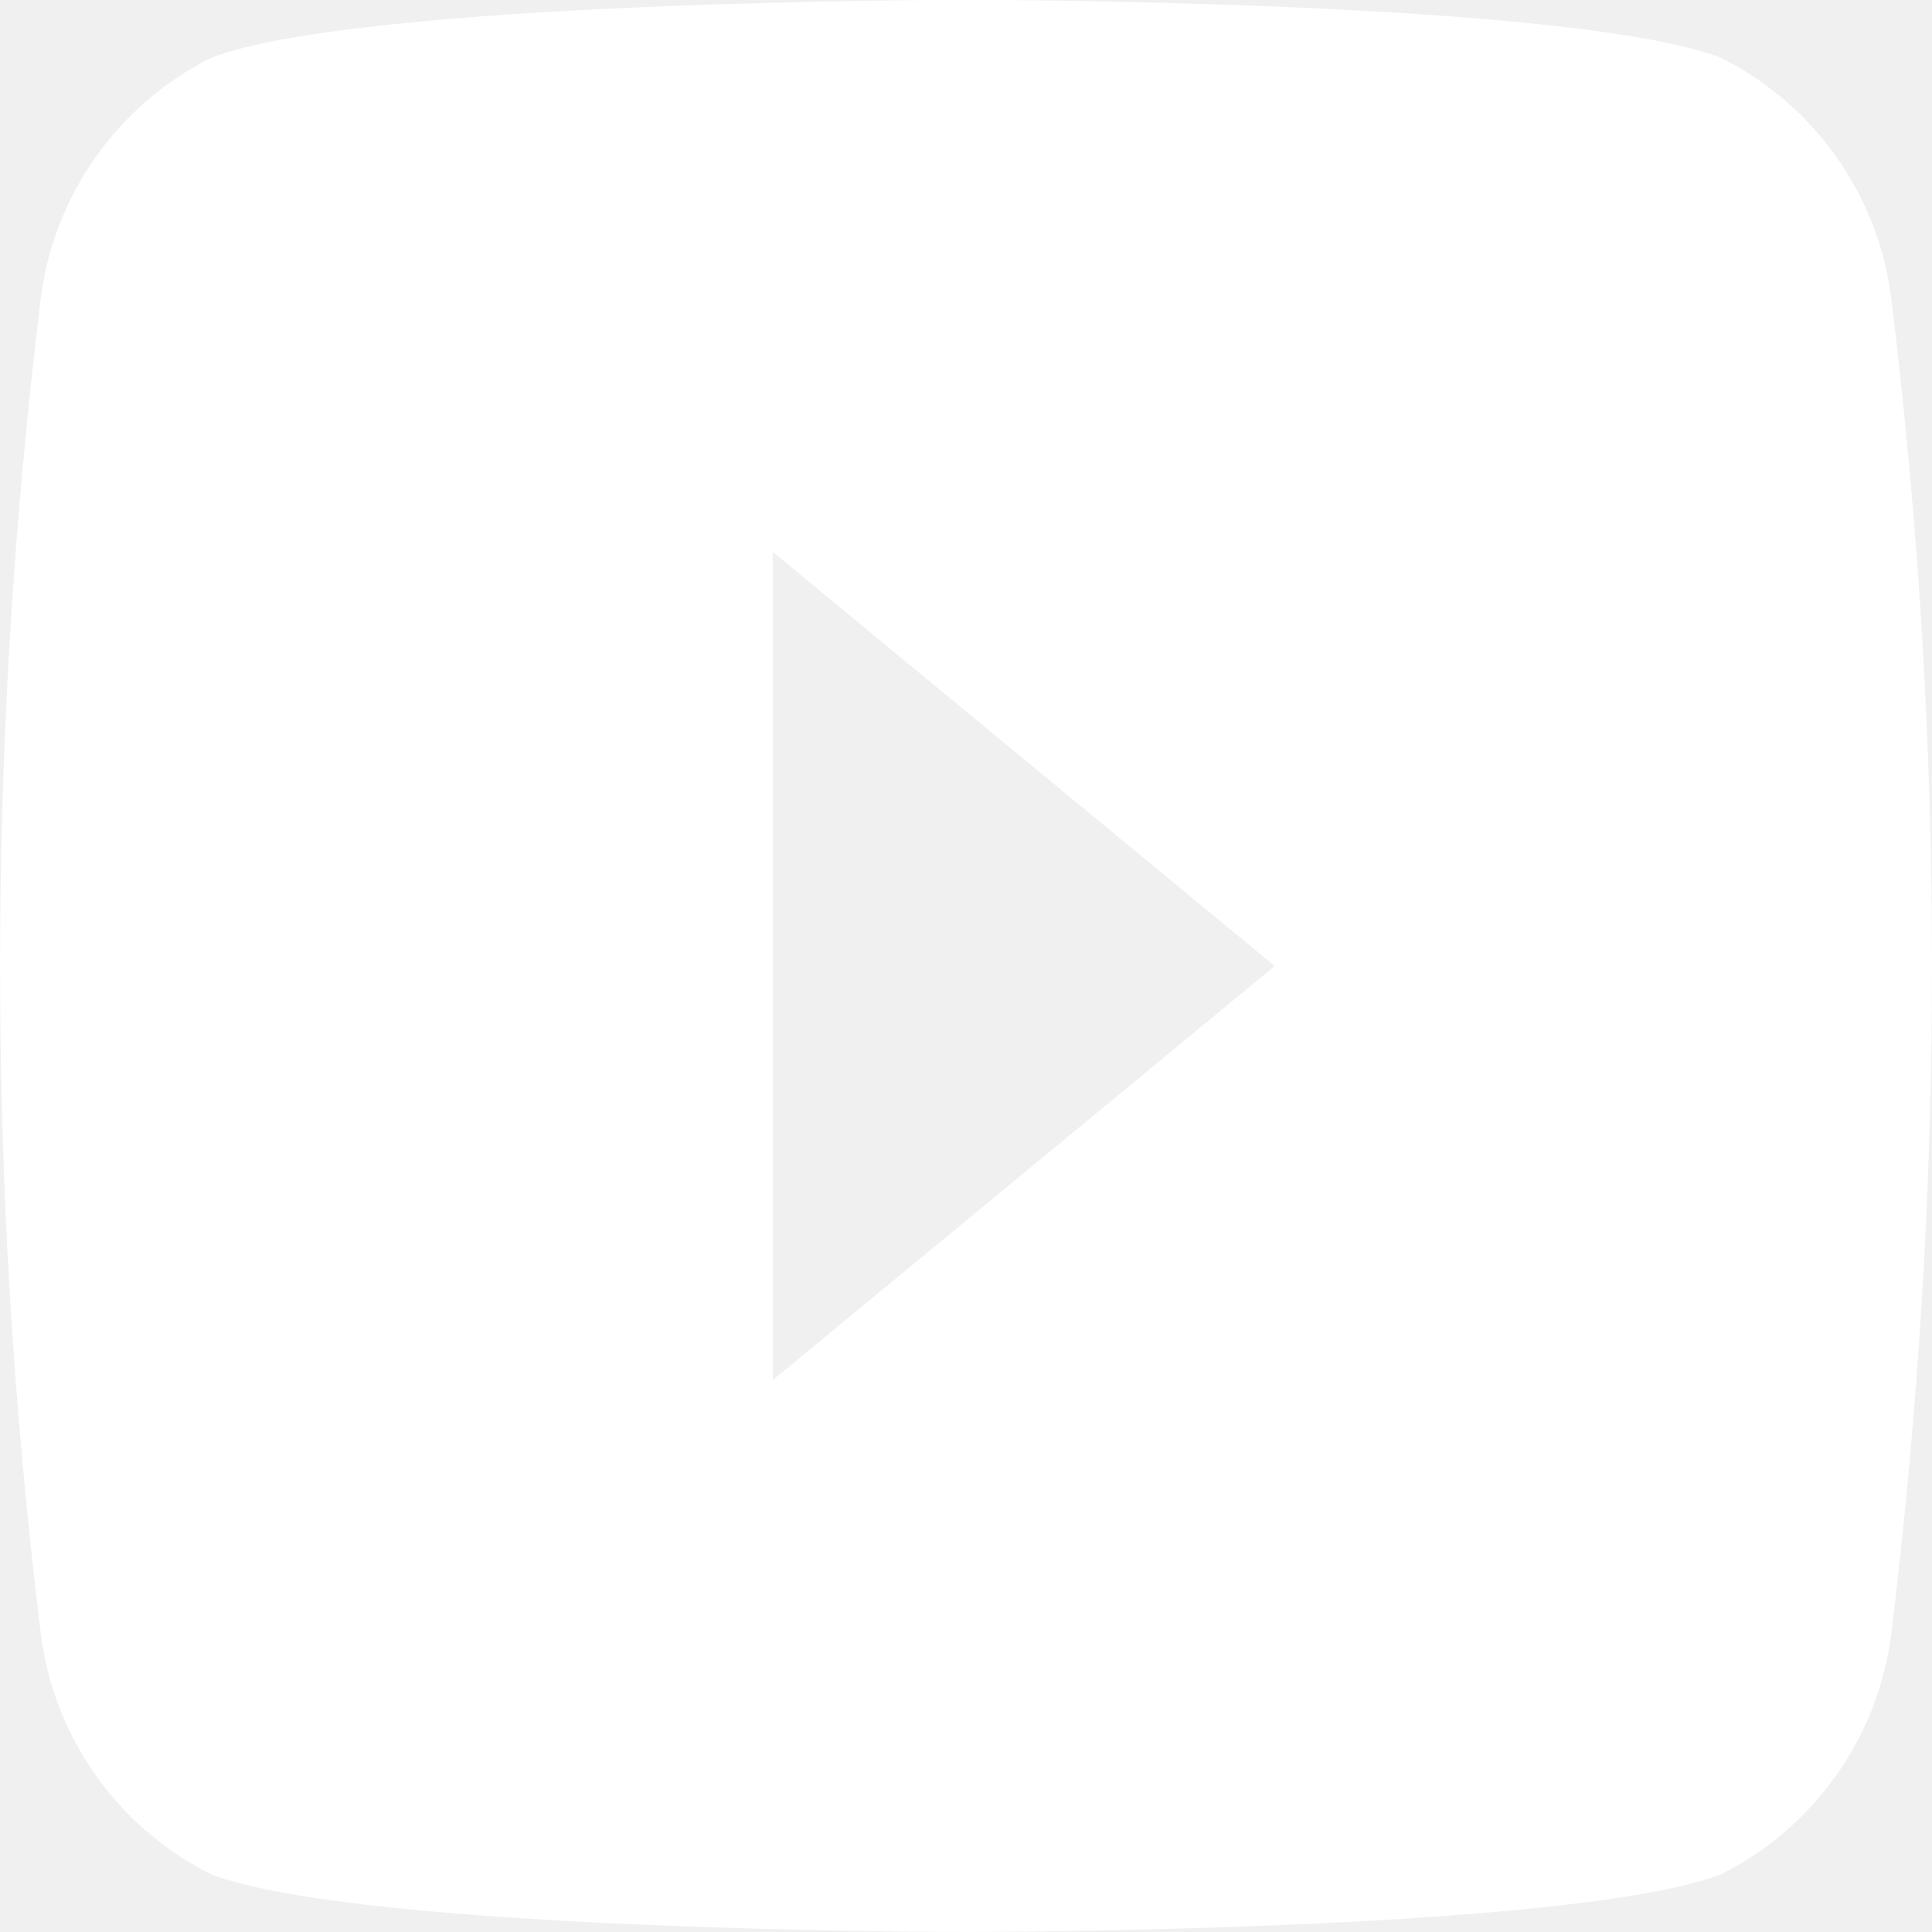
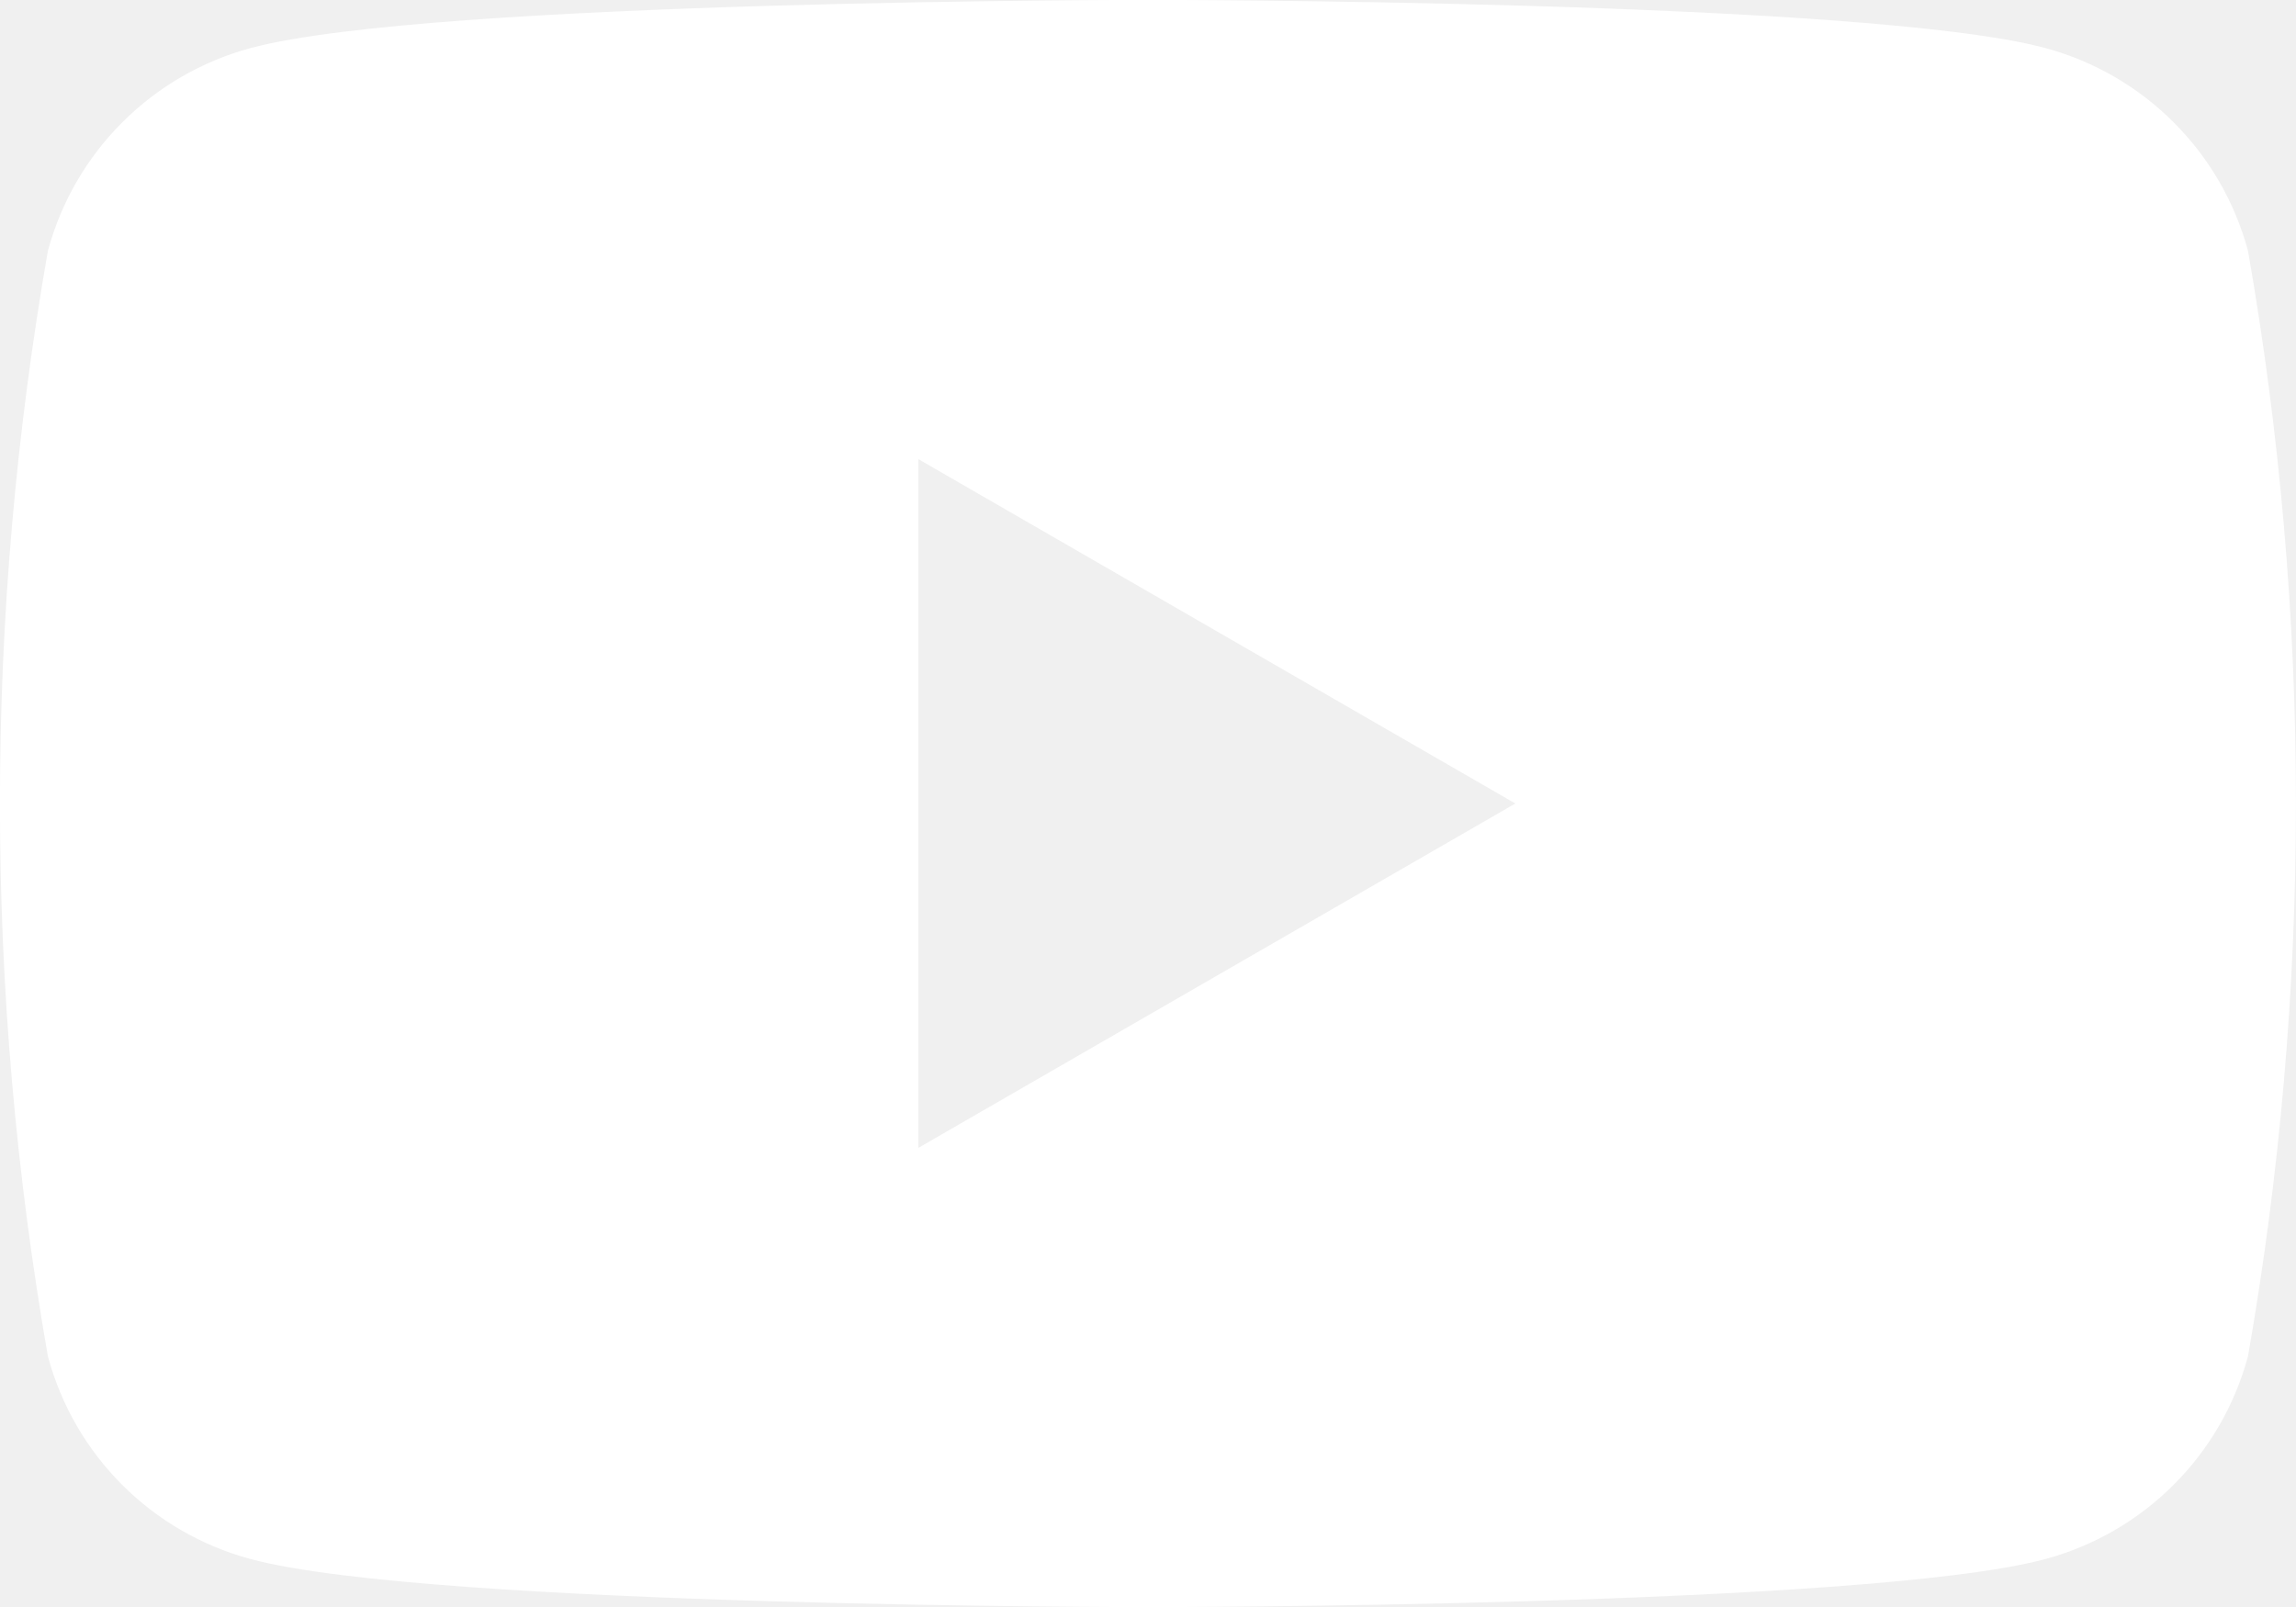
- <svg xmlns="http://www.w3.org/2000/svg" width="30" height="30" viewBox="0 0 30 30">
-   <path id="sns_youtube" d="M160.984,237.935a4.859,4.859,0,0,0-2.652-3.788c-2.34-.9-11.721-.9-11.721-.9s-9.382,0-11.721.9a4.861,4.861,0,0,0-2.653,3.788,85.28,85.28,0,0,0,0,20.632,4.853,4.853,0,0,0,2.653,3.788c2.34.895,11.721.895,11.721.895s9.381,0,11.721-.895a4.859,4.859,0,0,0,2.652-3.788,85.278,85.278,0,0,0,0-20.632ZM143.61,254.679V241.821l7.794,6.43Z" transform="translate(-131.61 -233.25)" fill="#fff" />
+ <svg xmlns="http://www.w3.org/2000/svg" width="20" height="14" viewBox="0 0 20 14">
+   <path id="sns_youtube" d="M151.192,235.436a2.505,2.505,0,0,0-1.768-1.768c-1.56-.419-7.814-.419-7.814-.419s-6.255,0-7.814.419a2.507,2.507,0,0,0-1.769,1.768,27.967,27.967,0,0,0,0,9.629,2.5,2.5,0,0,0,1.769,1.768c1.56.418,7.814.418,7.814.418s6.254,0,7.814-.418a2.505,2.505,0,0,0,1.768-1.768,27.967,27.967,0,0,0,0-9.629ZM139.61,243.25v-6l5.2,3Z" transform="translate(-131.61 -233.25)" fill="#fff" />
</svg>
